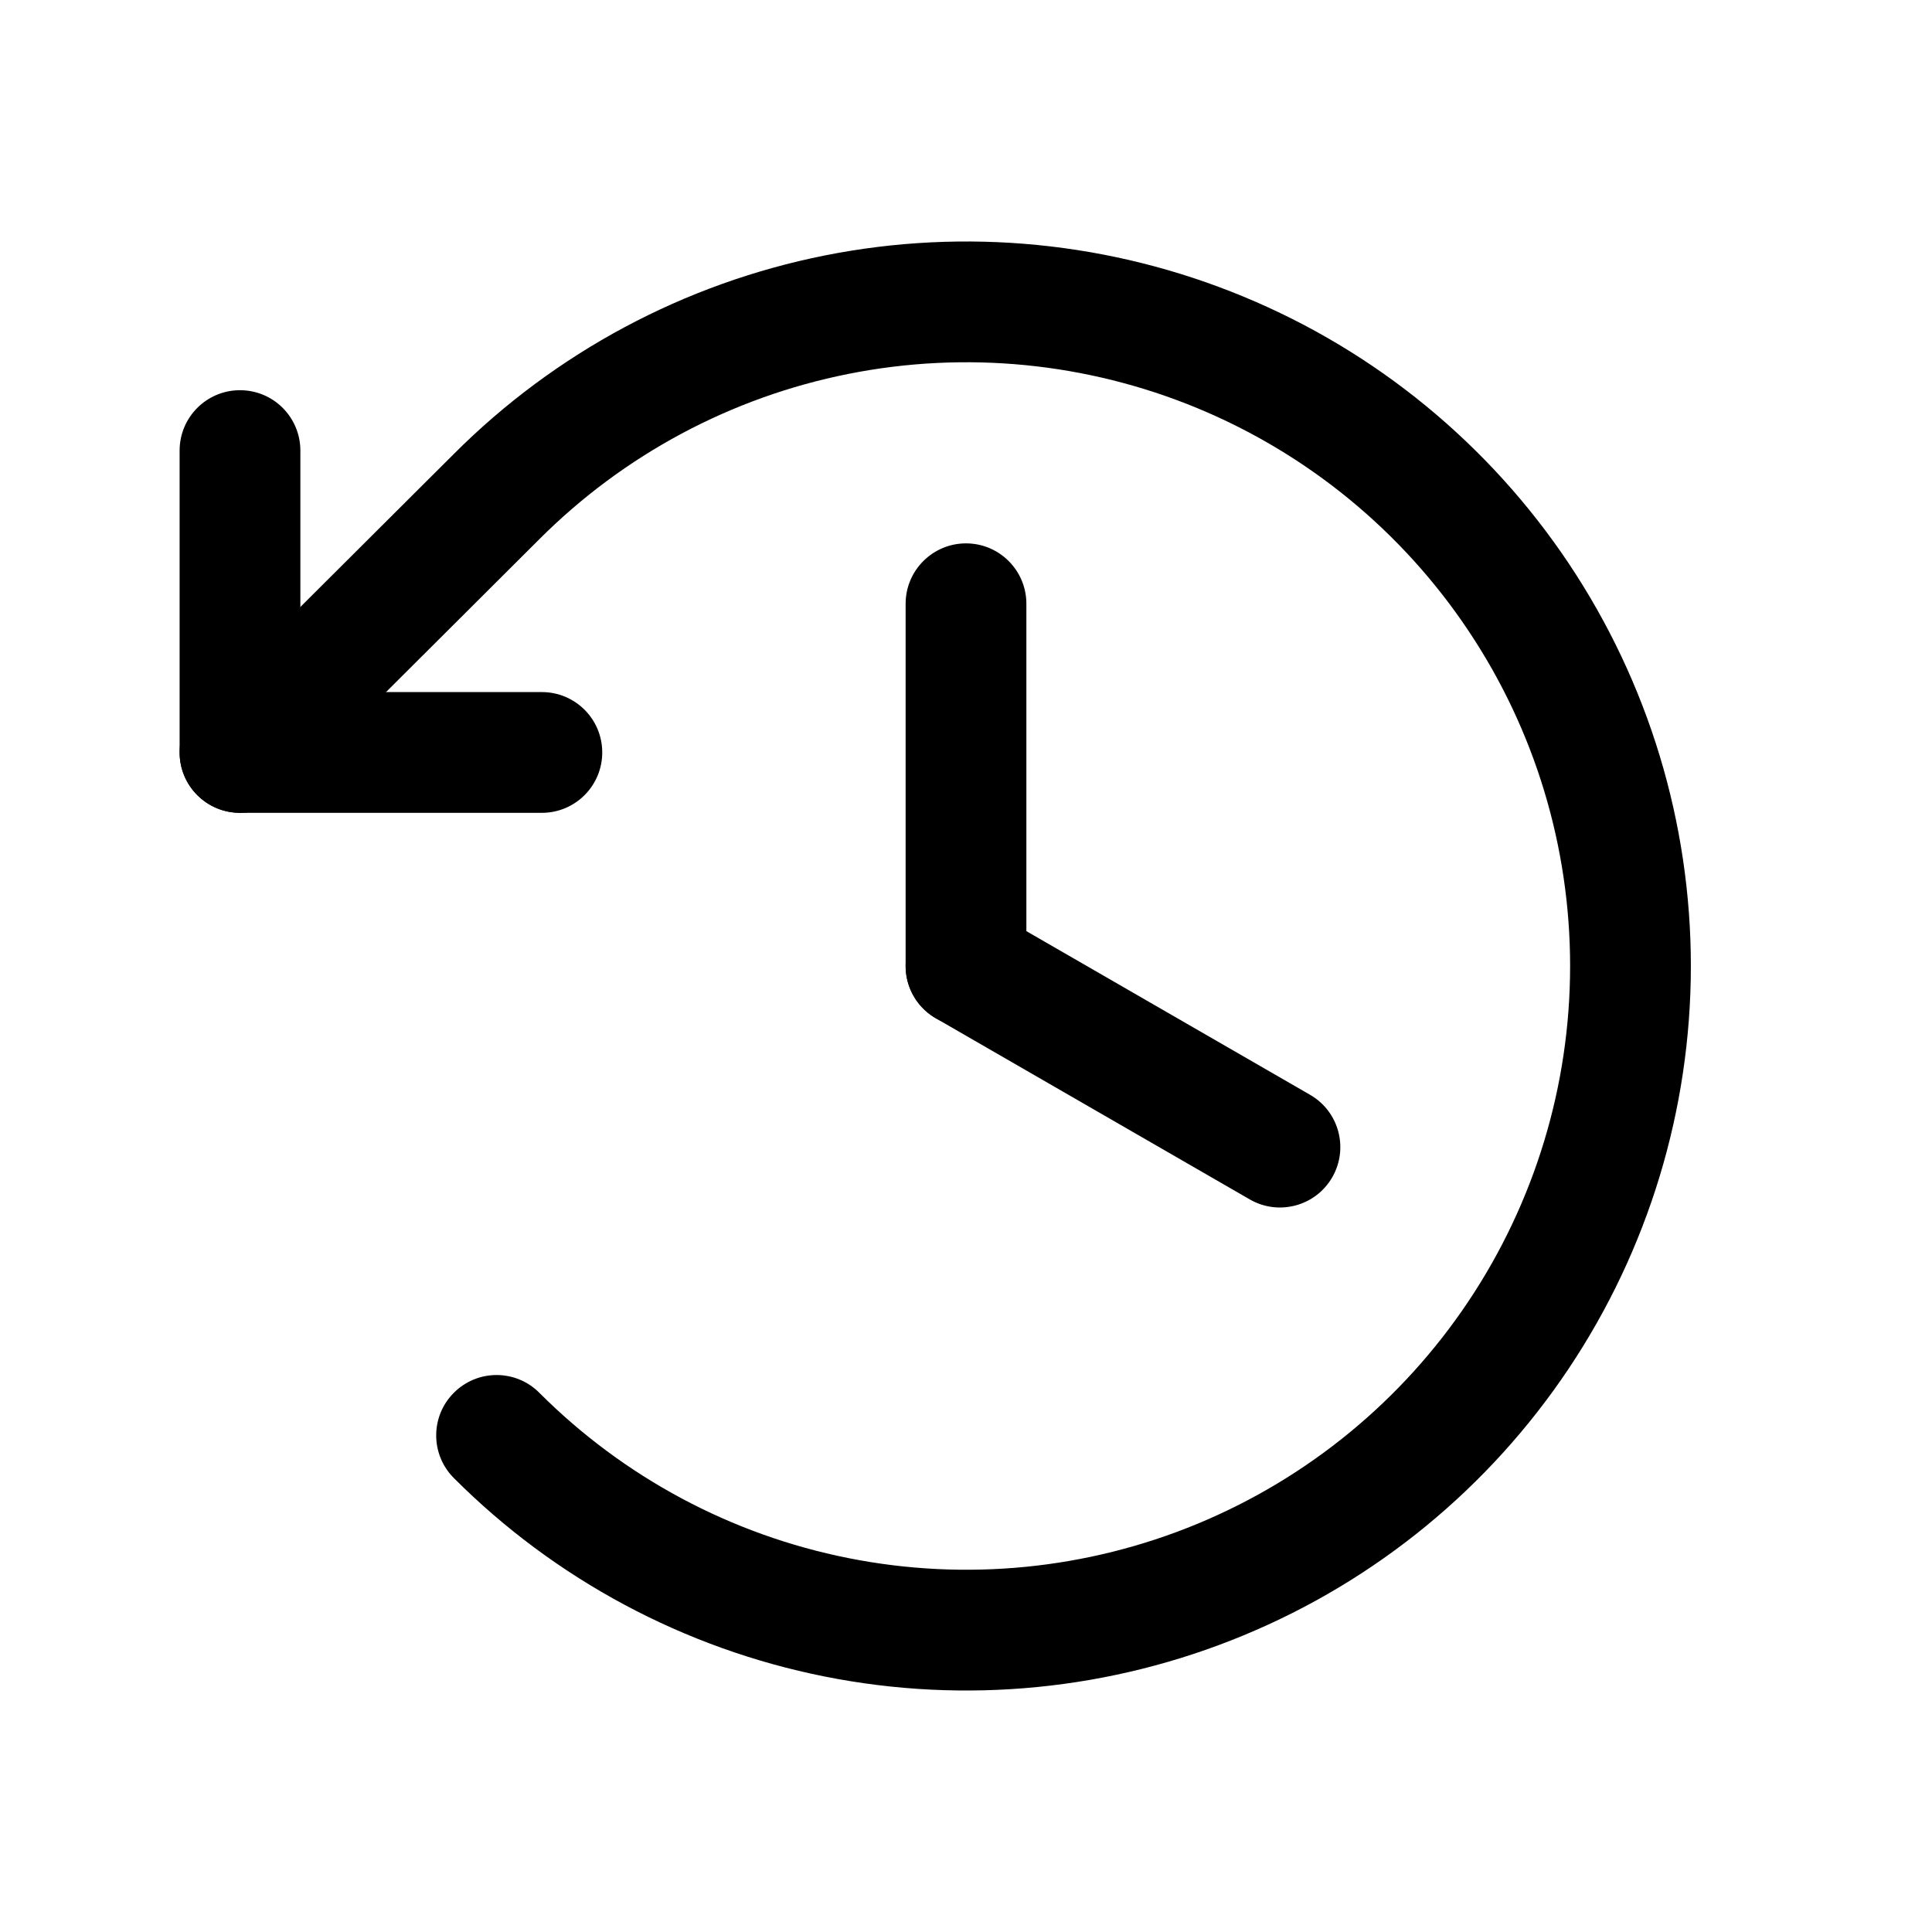
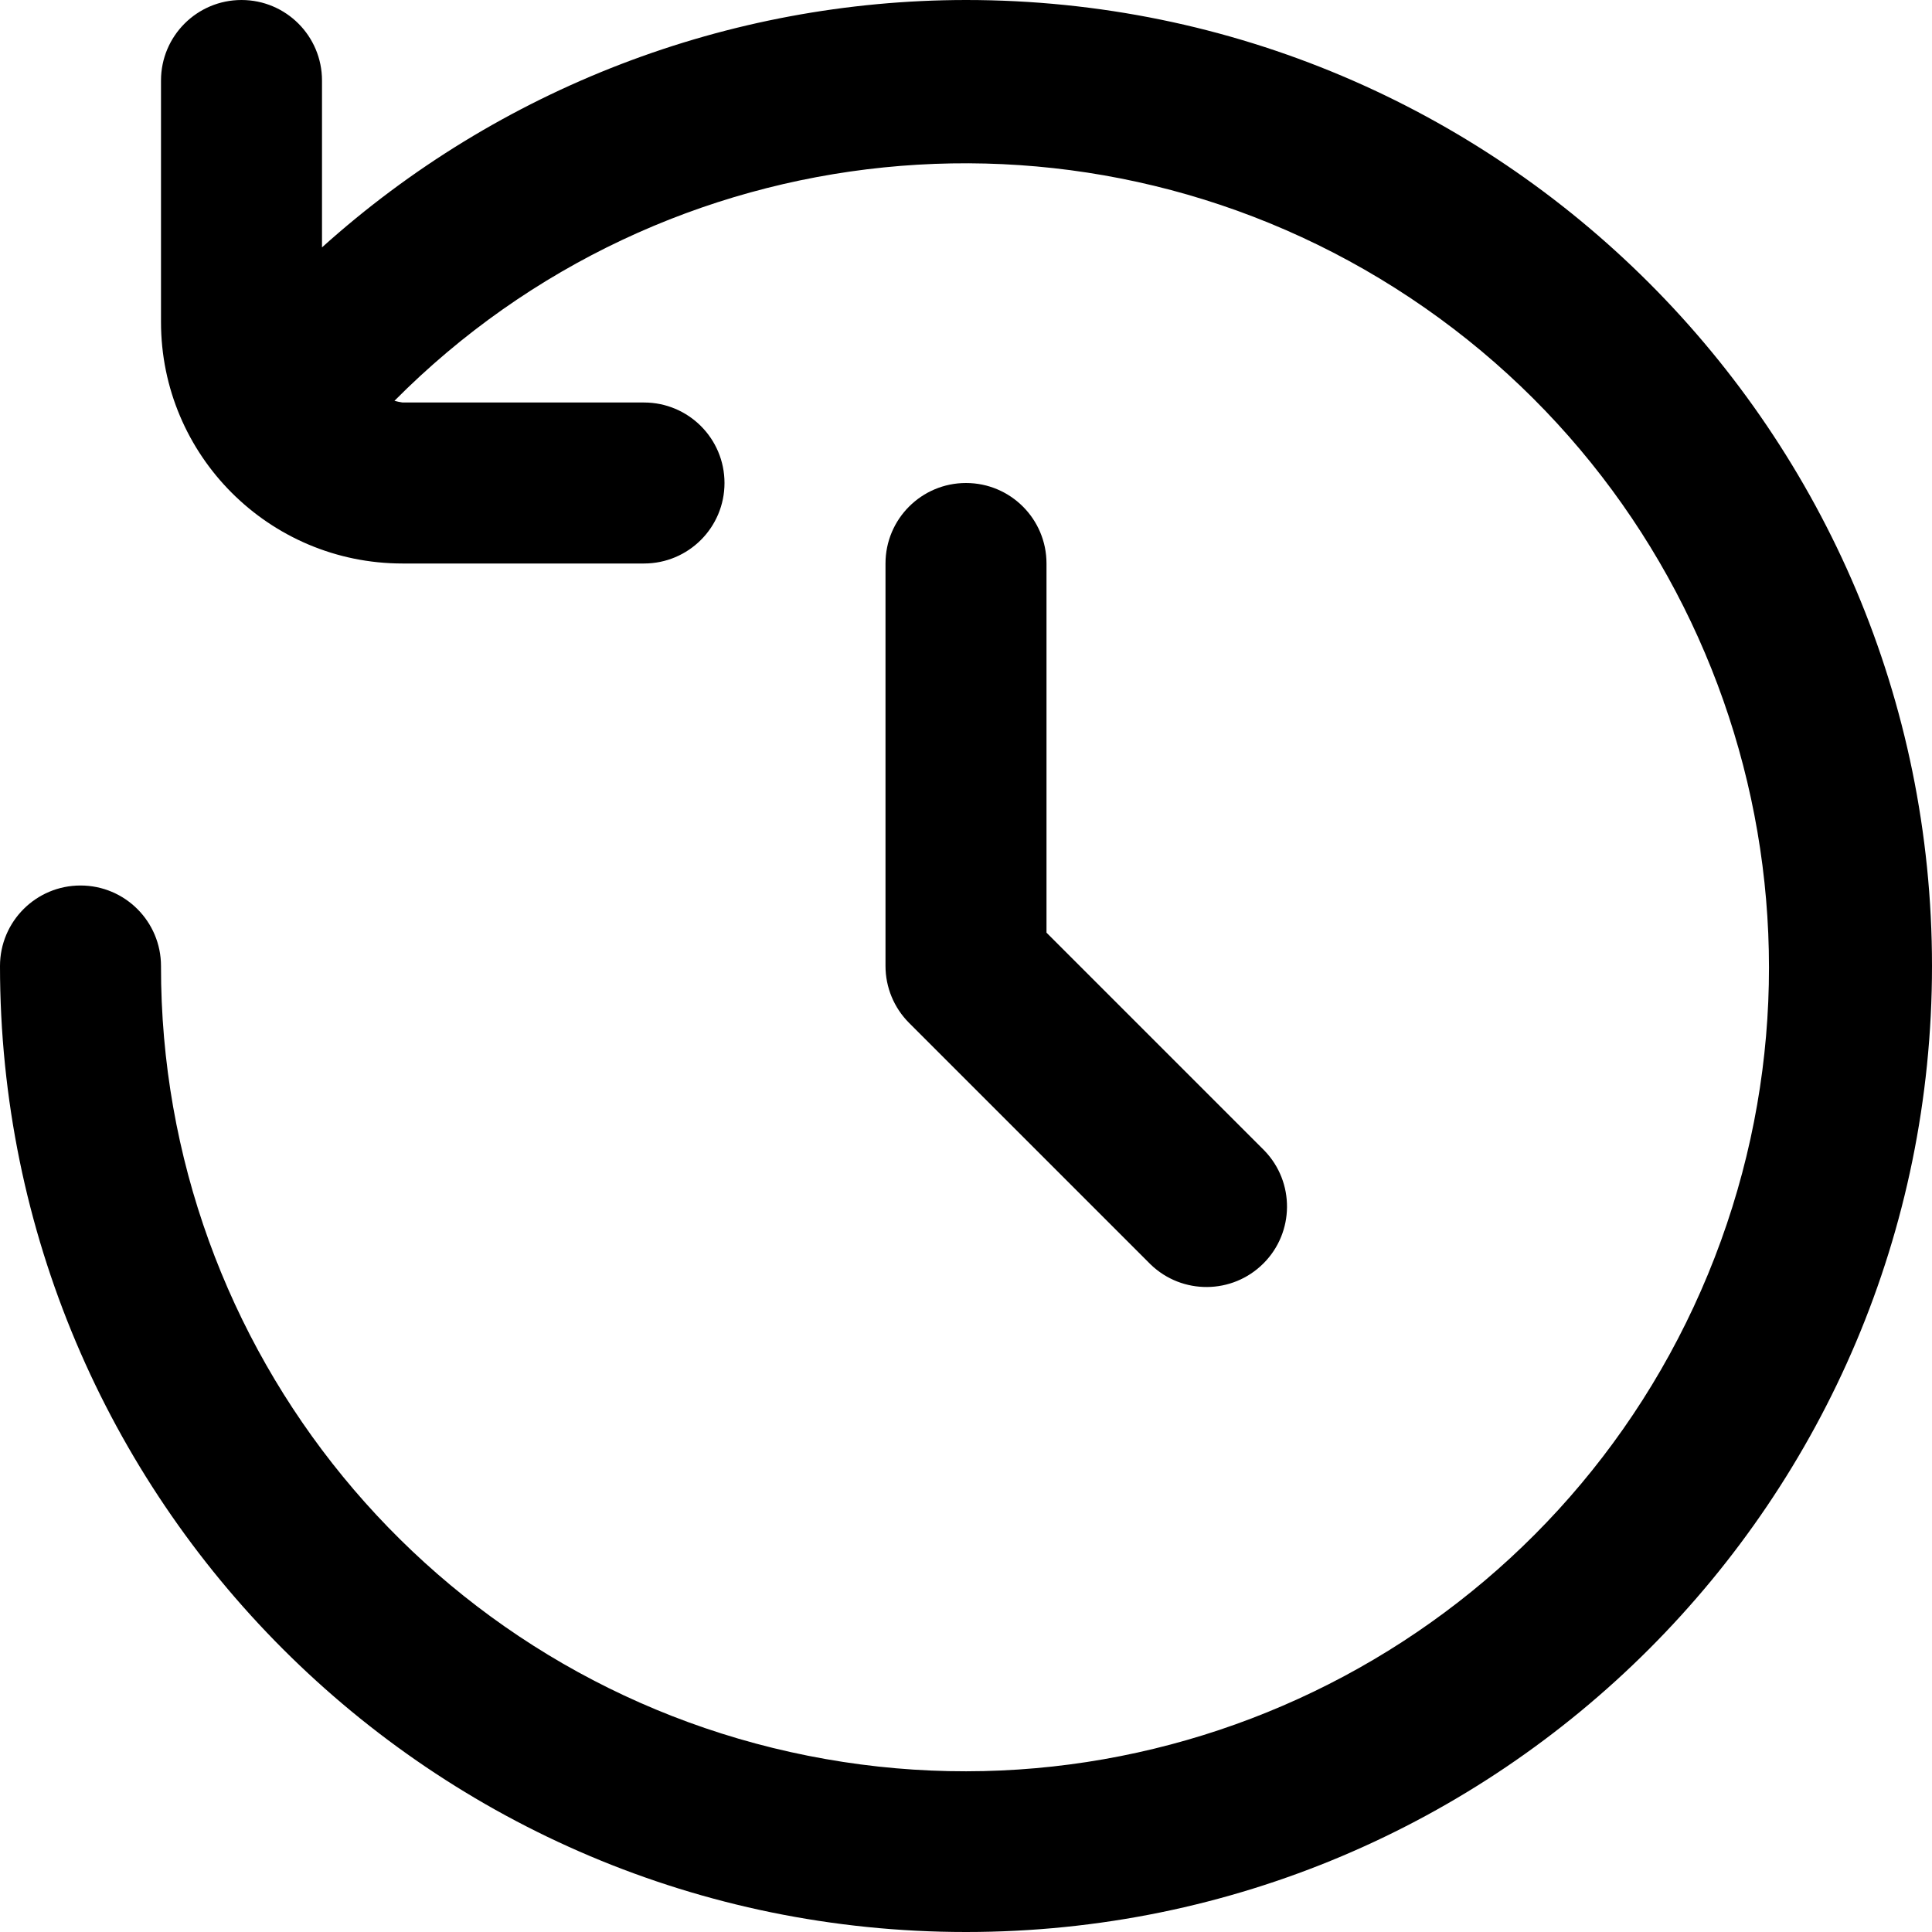
- <svg xmlns="http://www.w3.org/2000/svg" viewBox="0 0 32 32">
-   <path fill-rule="evenodd" clip-rule="evenodd" d="M16 9C16.552 9 17 9.448 17 10V16C17 16.552 16.552 17 16 17C15.448 17 15 16.552 15 16V10C15 9.448 15.448 9 16 9Z" />
-   <path fill-rule="evenodd" clip-rule="evenodd" d="M15.134 15.5C15.41 15.022 16.021 14.858 16.5 15.134L21.7 18.134C22.178 18.41 22.342 19.021 22.066 19.5C21.79 19.978 21.179 20.142 20.7 19.866L15.5 16.866C15.022 16.59 14.858 15.979 15.134 15.5Z" />
-   <path fill-rule="evenodd" clip-rule="evenodd" d="M3.975 6.463C4.527 6.463 4.975 6.91 4.975 7.463V11.463H8.975C9.527 11.463 9.975 11.91 9.975 12.463C9.975 13.015 9.527 13.463 8.975 13.463H3.975C3.423 13.463 2.975 13.015 2.975 12.463V7.463C2.975 6.91 3.423 6.463 3.975 6.463Z" />
-   <path fill-rule="evenodd" clip-rule="evenodd" d="M13.662 4.231C15.99 3.767 18.403 4.005 20.596 4.913C22.79 5.82 24.664 7.359 25.983 9.332C27.302 11.306 28.006 13.626 28.006 16C28.006 18.374 27.302 20.694 25.983 22.668C24.664 24.642 22.79 26.18 20.596 27.087C18.403 27.995 15.99 28.233 13.662 27.769C11.334 27.305 9.195 26.161 7.518 24.482C7.127 24.091 7.127 23.458 7.518 23.068C7.909 22.677 8.542 22.677 8.932 23.068C10.331 24.468 12.112 25.421 14.052 25.807C15.992 26.194 18.003 25.996 19.831 25.24C21.659 24.483 23.221 23.201 24.32 21.557C25.42 19.912 26.006 17.978 26.006 16C26.006 14.022 25.42 12.088 24.32 10.444C23.221 8.799 21.659 7.517 19.831 6.76C18.003 6.004 15.992 5.806 14.052 6.193C12.112 6.579 10.331 7.532 8.932 8.932L8.931 8.933L4.681 13.171C4.29 13.561 3.657 13.56 3.267 13.169C2.877 12.777 2.878 12.144 3.269 11.754L7.518 7.518C7.518 7.518 7.518 7.518 7.518 7.518C9.196 5.839 11.334 4.695 13.662 4.231Z" />
+ <svg xmlns="http://www.w3.org/2000/svg" id="Outline" viewBox="0 0 24 24" width="512" height="512">
+   <path d="M12,0A11.972,11.972,0,0,0,4,3.073V1A1,1,0,0,0,2,1V4A3,3,0,0,0,5,7H8A1,1,0,0,0,8,5H5a.854.854,0,0,1-.1-.021A9.987,9.987,0,1,1,2,12a1,1,0,0,0-2,0A12,12,0,1,0,12,0Z" />
+   <path d="M12,6a1,1,0,0,0-1,1v5a1,1,0,0,0,.293.707l3,3a1,1,0,0,0,1.414-1.414L13,11.586V7A1,1,0,0,0,12,6Z" />
</svg>
